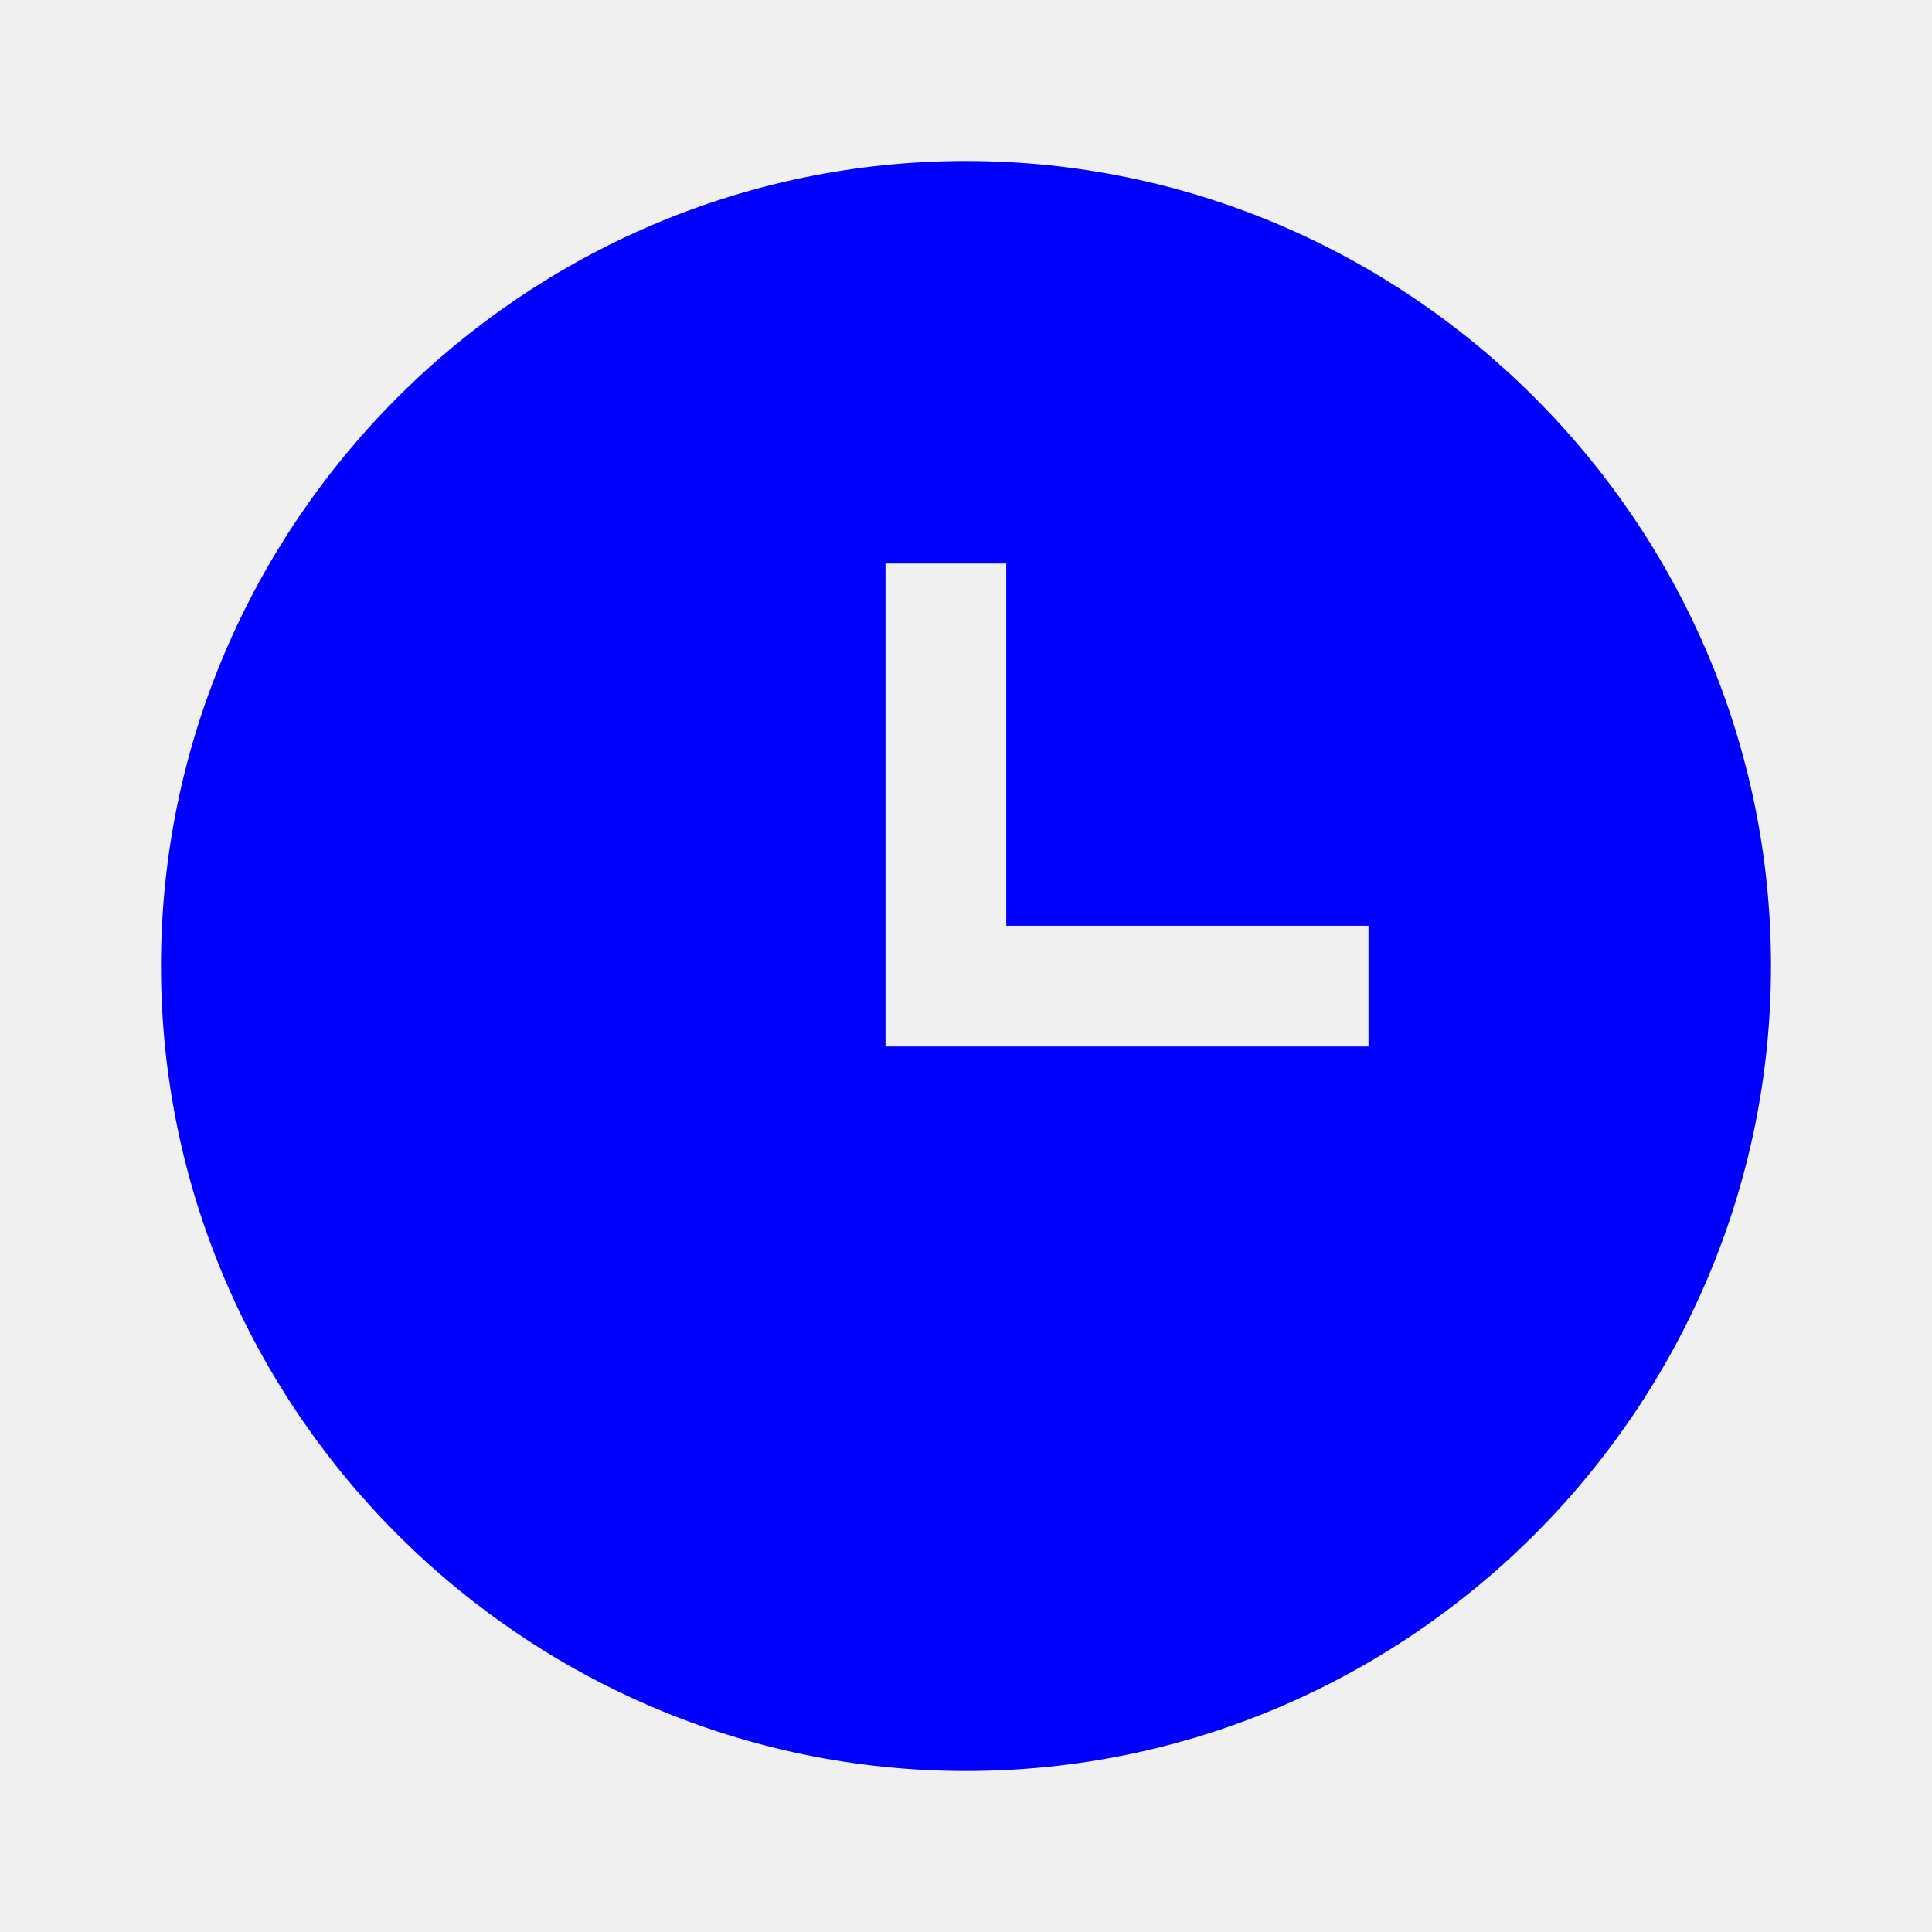
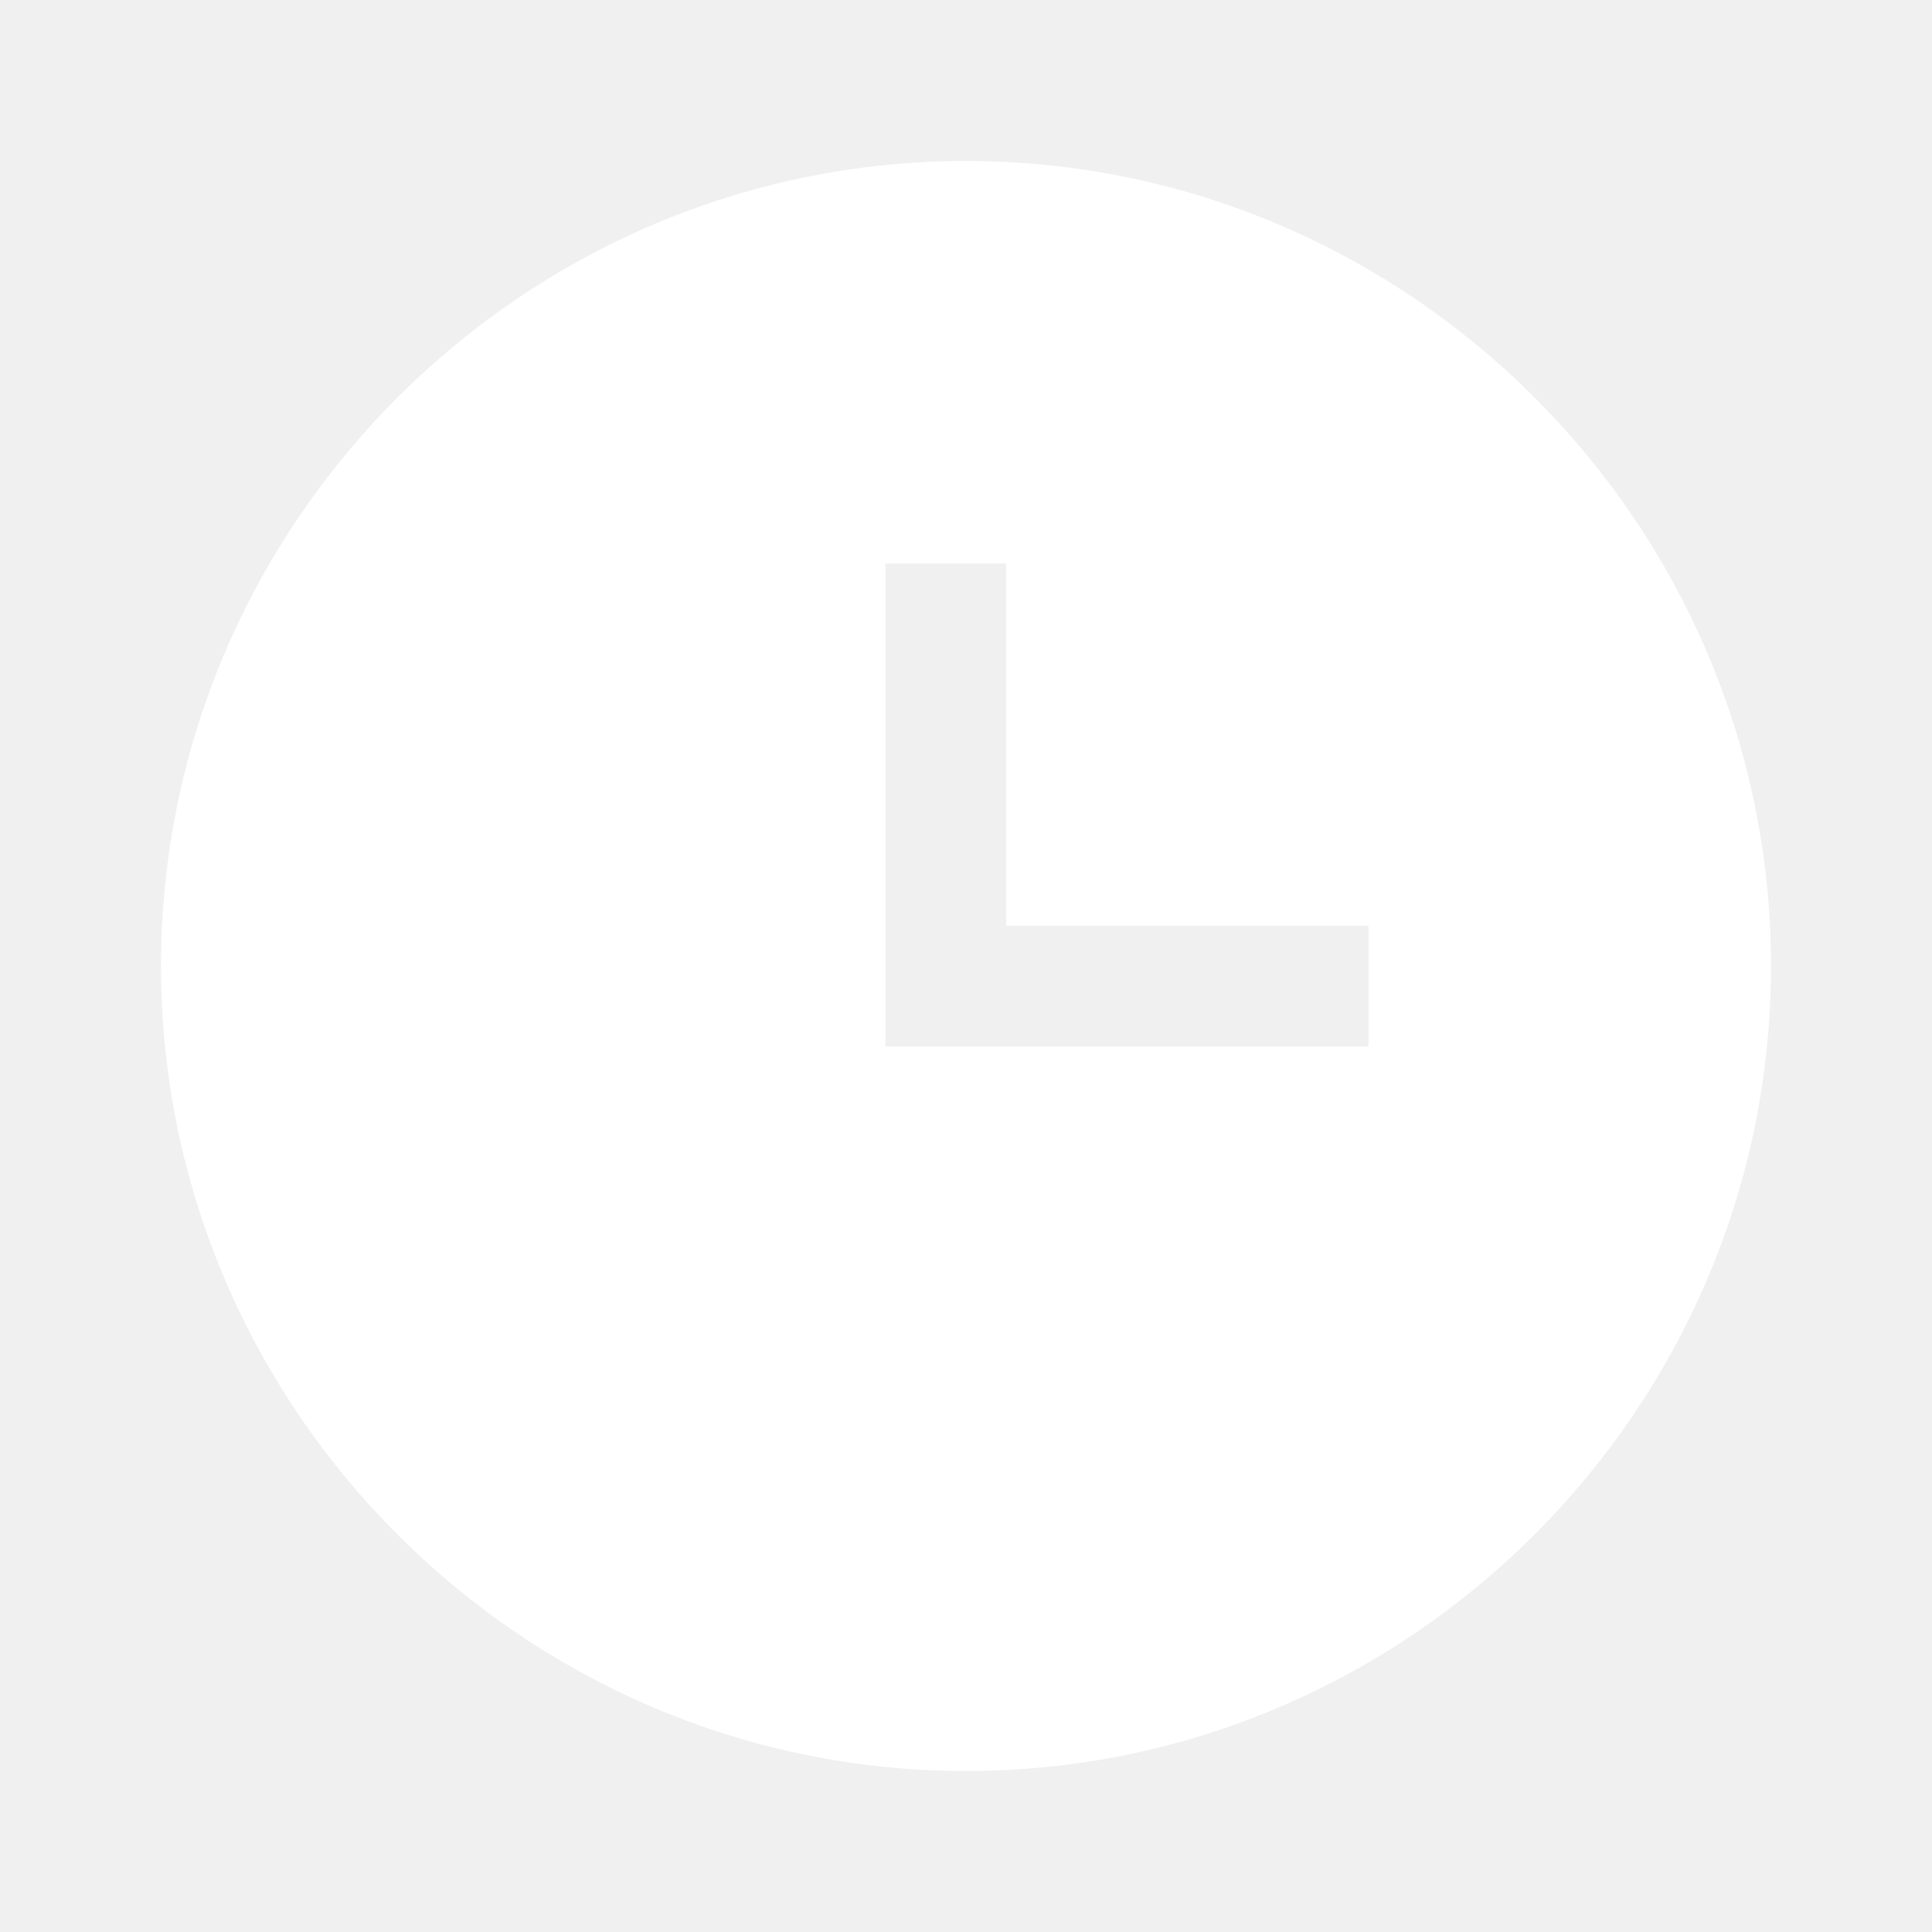
<svg xmlns="http://www.w3.org/2000/svg" viewBox="0 0 24 24">
-   <path fill="blue" d="M12 2C6.5 2 2 6.5 2 12C2 17.5 6.5 22 12 22C17.5 22 22 17.5 22 12S17.5 2 12 2M17 13H11V7H12.5V11.5H17V13Z" />
+   <path fill="white" d="M12 2C6.5 2 2 6.5 2 12C2 17.5 6.5 22 12 22C17.5 22 22 17.5 22 12S17.5 2 12 2M17 13H11V7H12.5V11.5H17V13Z" />
</svg>
